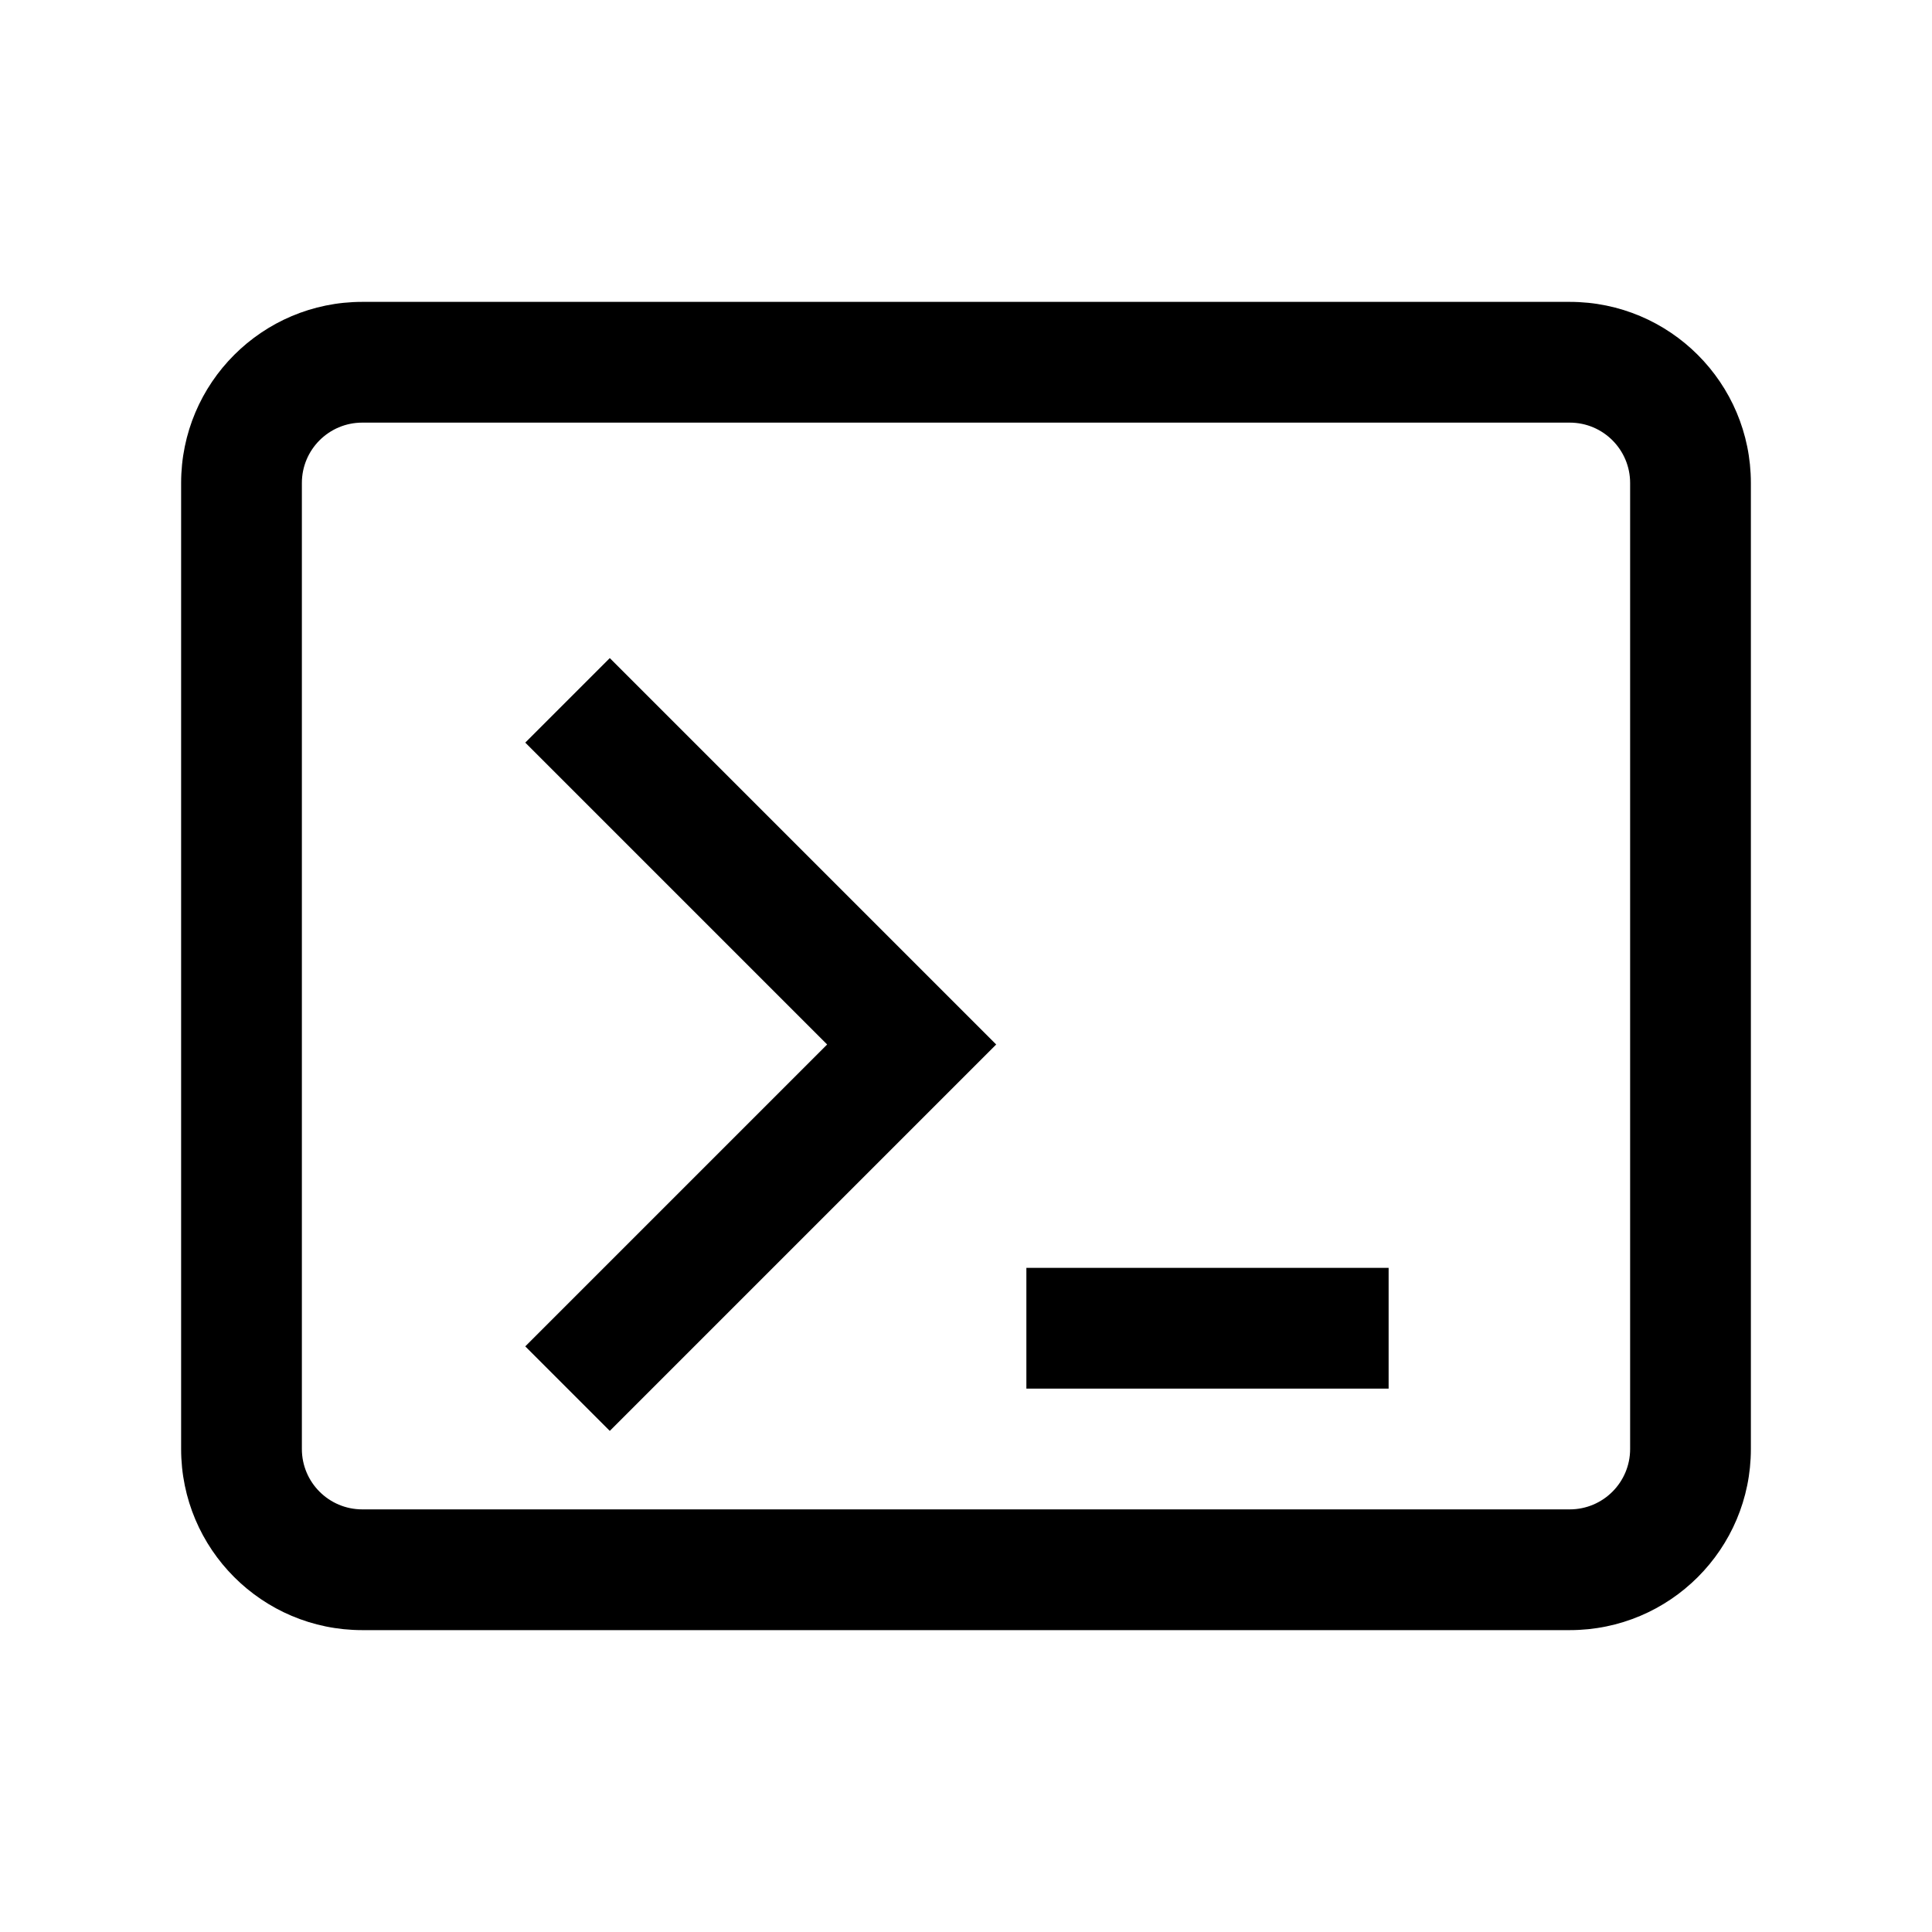
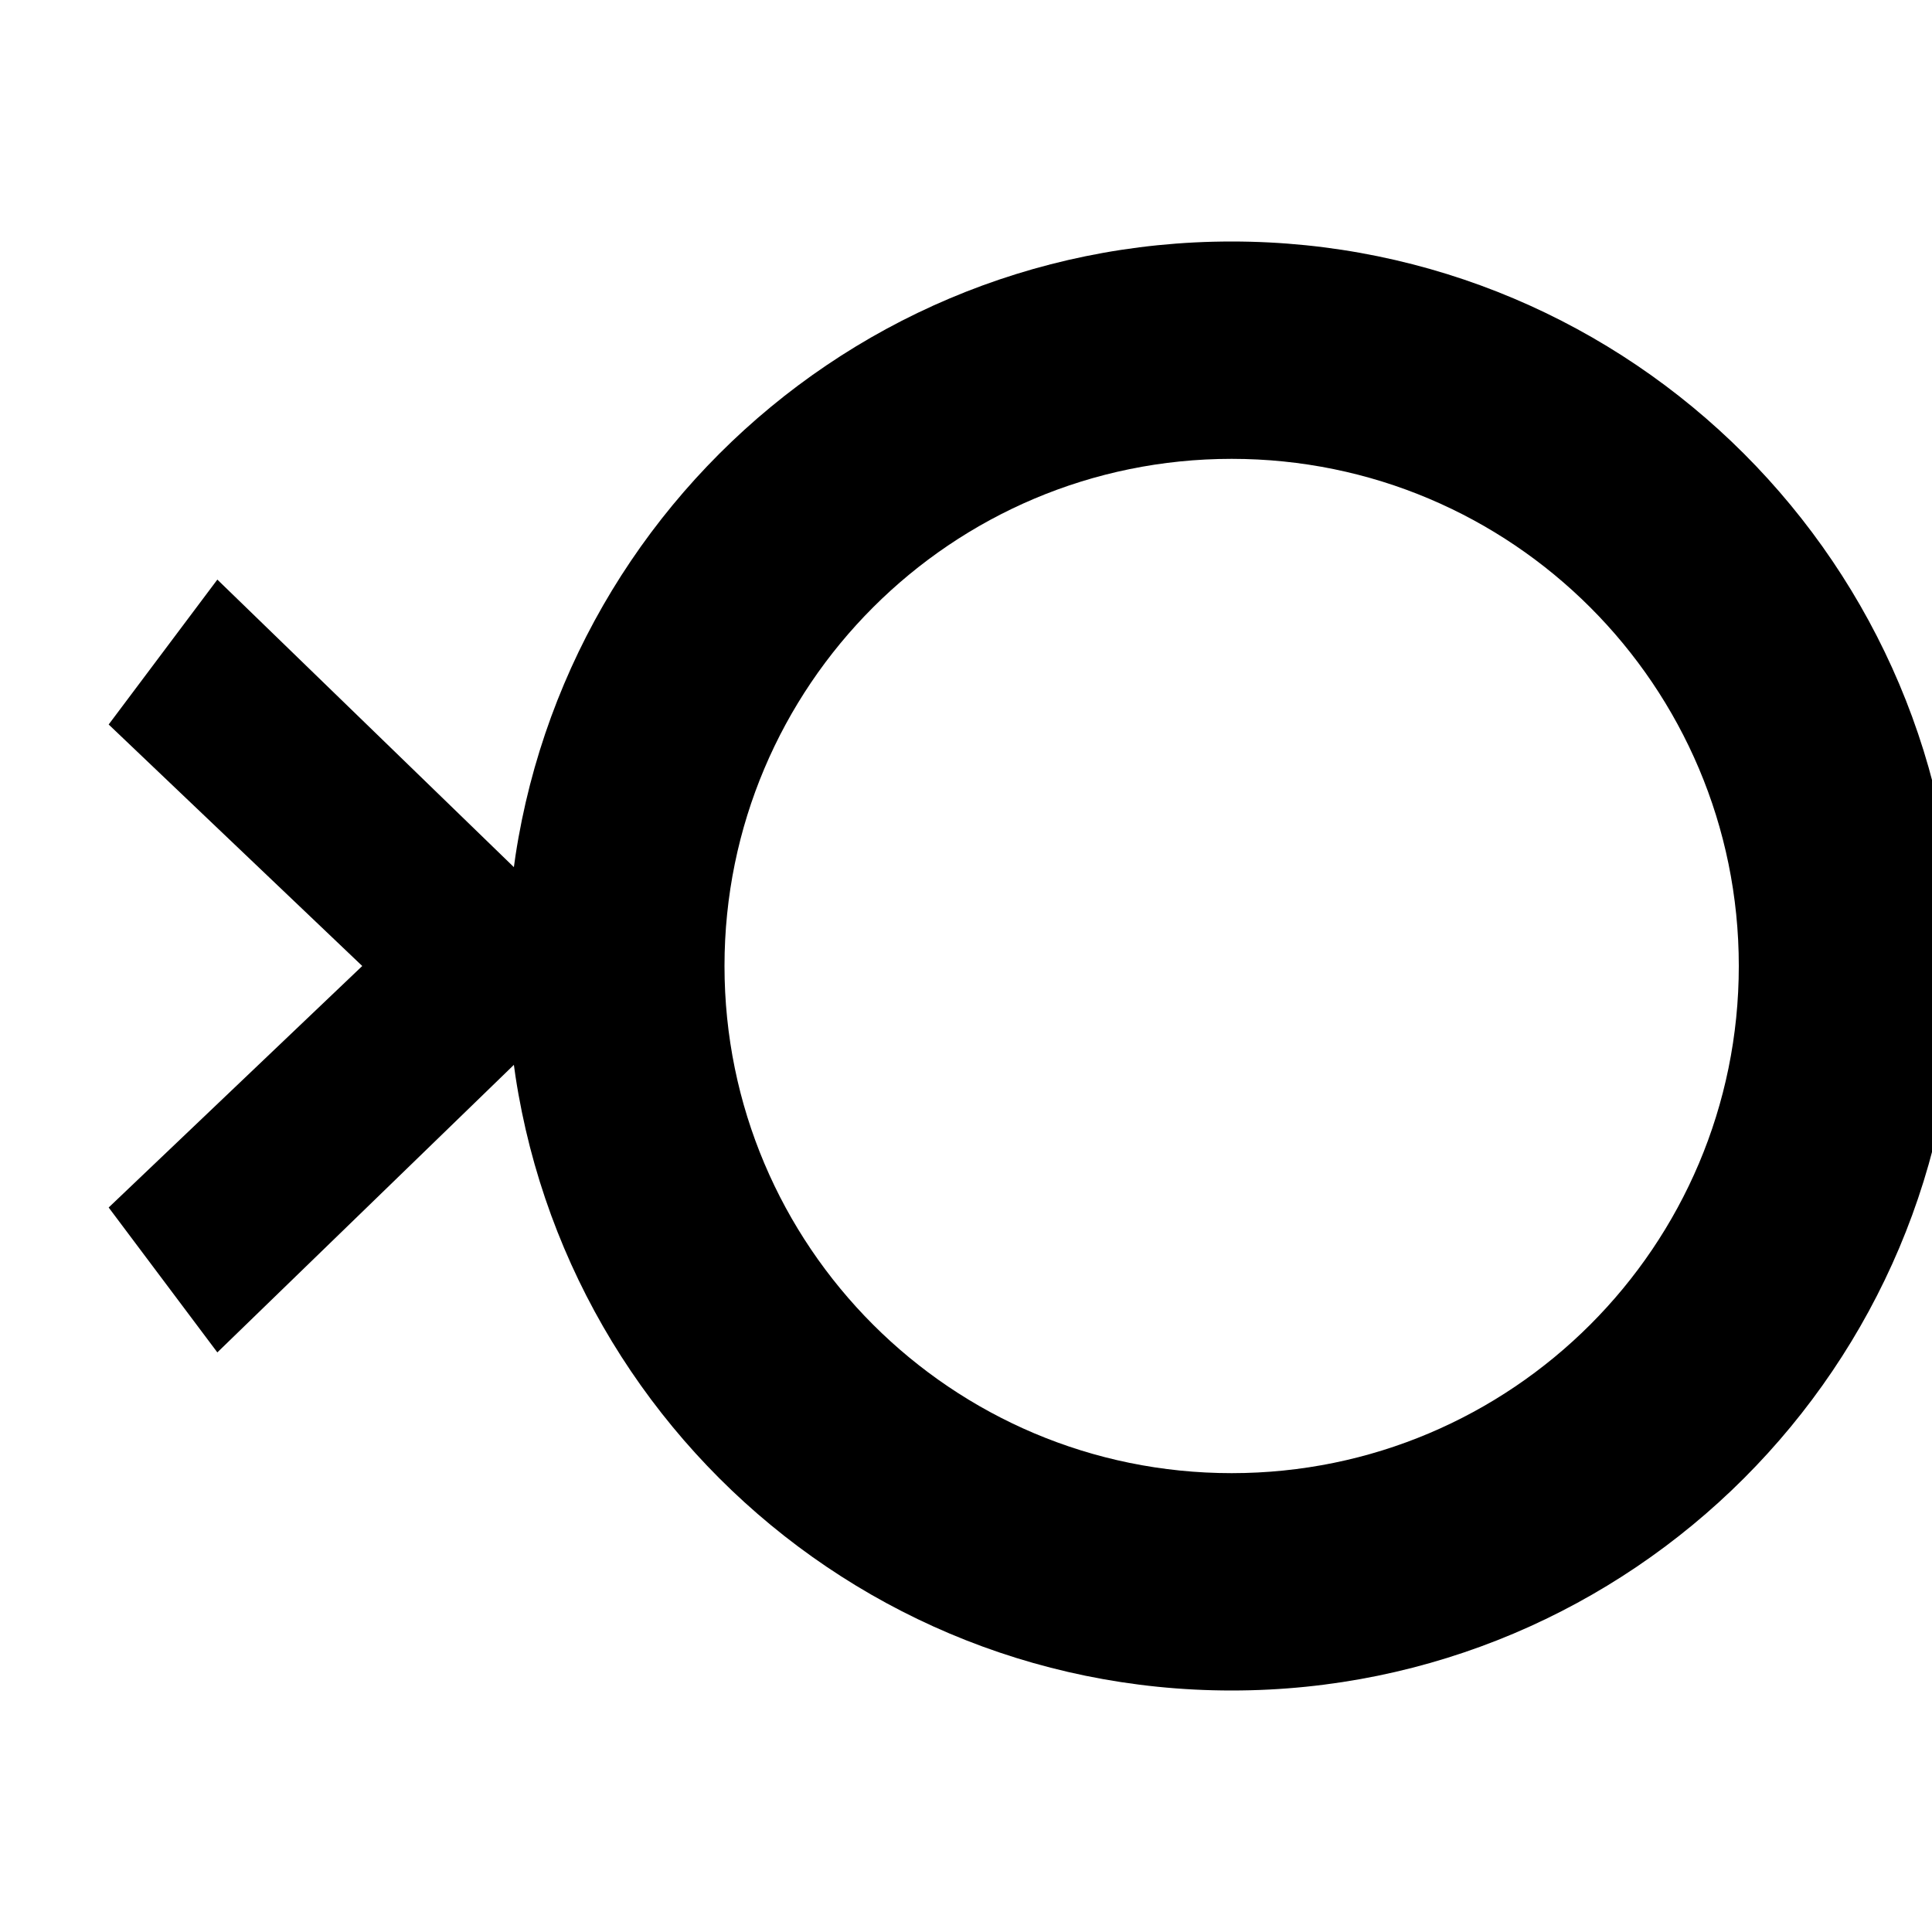
<svg xmlns="http://www.w3.org/2000/svg" width="16" height="16" viewBox="0 0 16 16">
-   <path fill="currentColor" d="M3 2.5A1.5 1.5 0 0 0 1.5 4v8A1.5 1.5 0 0 0 3 13.5h10a1.5 1.5 0 0 0 1.5-1.5V4A1.5 1.5 0 0 0 13 2.5H3Zm0 1h10a.5.5 0 0 1 .5.5v8a.5.5 0 0 1-.5.5H3a.5.5 0 0 1-.5-.5V4a.5.5 0 0 1 .5-.5Zm1.35 2.65 2.5 2.5-2.5 2.5.7.7 3.2-3.2-3.2-3.2-.7.7ZM8.5 10.5v1h3v-1h-3Z" />
+   <path fill="currentColor" fill-rule="evenodd" d="M10.2 2a6 6 0 1 0 0 12 6 6 0 0 0 0-12Zm0 1.8a4.2 4.2 0 1 0 0 8.4 4.2 4.2 0 0 0 0-8.4Z" />
+   <path fill="currentColor" d="M.9 6 3 8 .9 10l.9 1.2L5.1 8 1.8 4.8.9 6Z" />
</svg>
